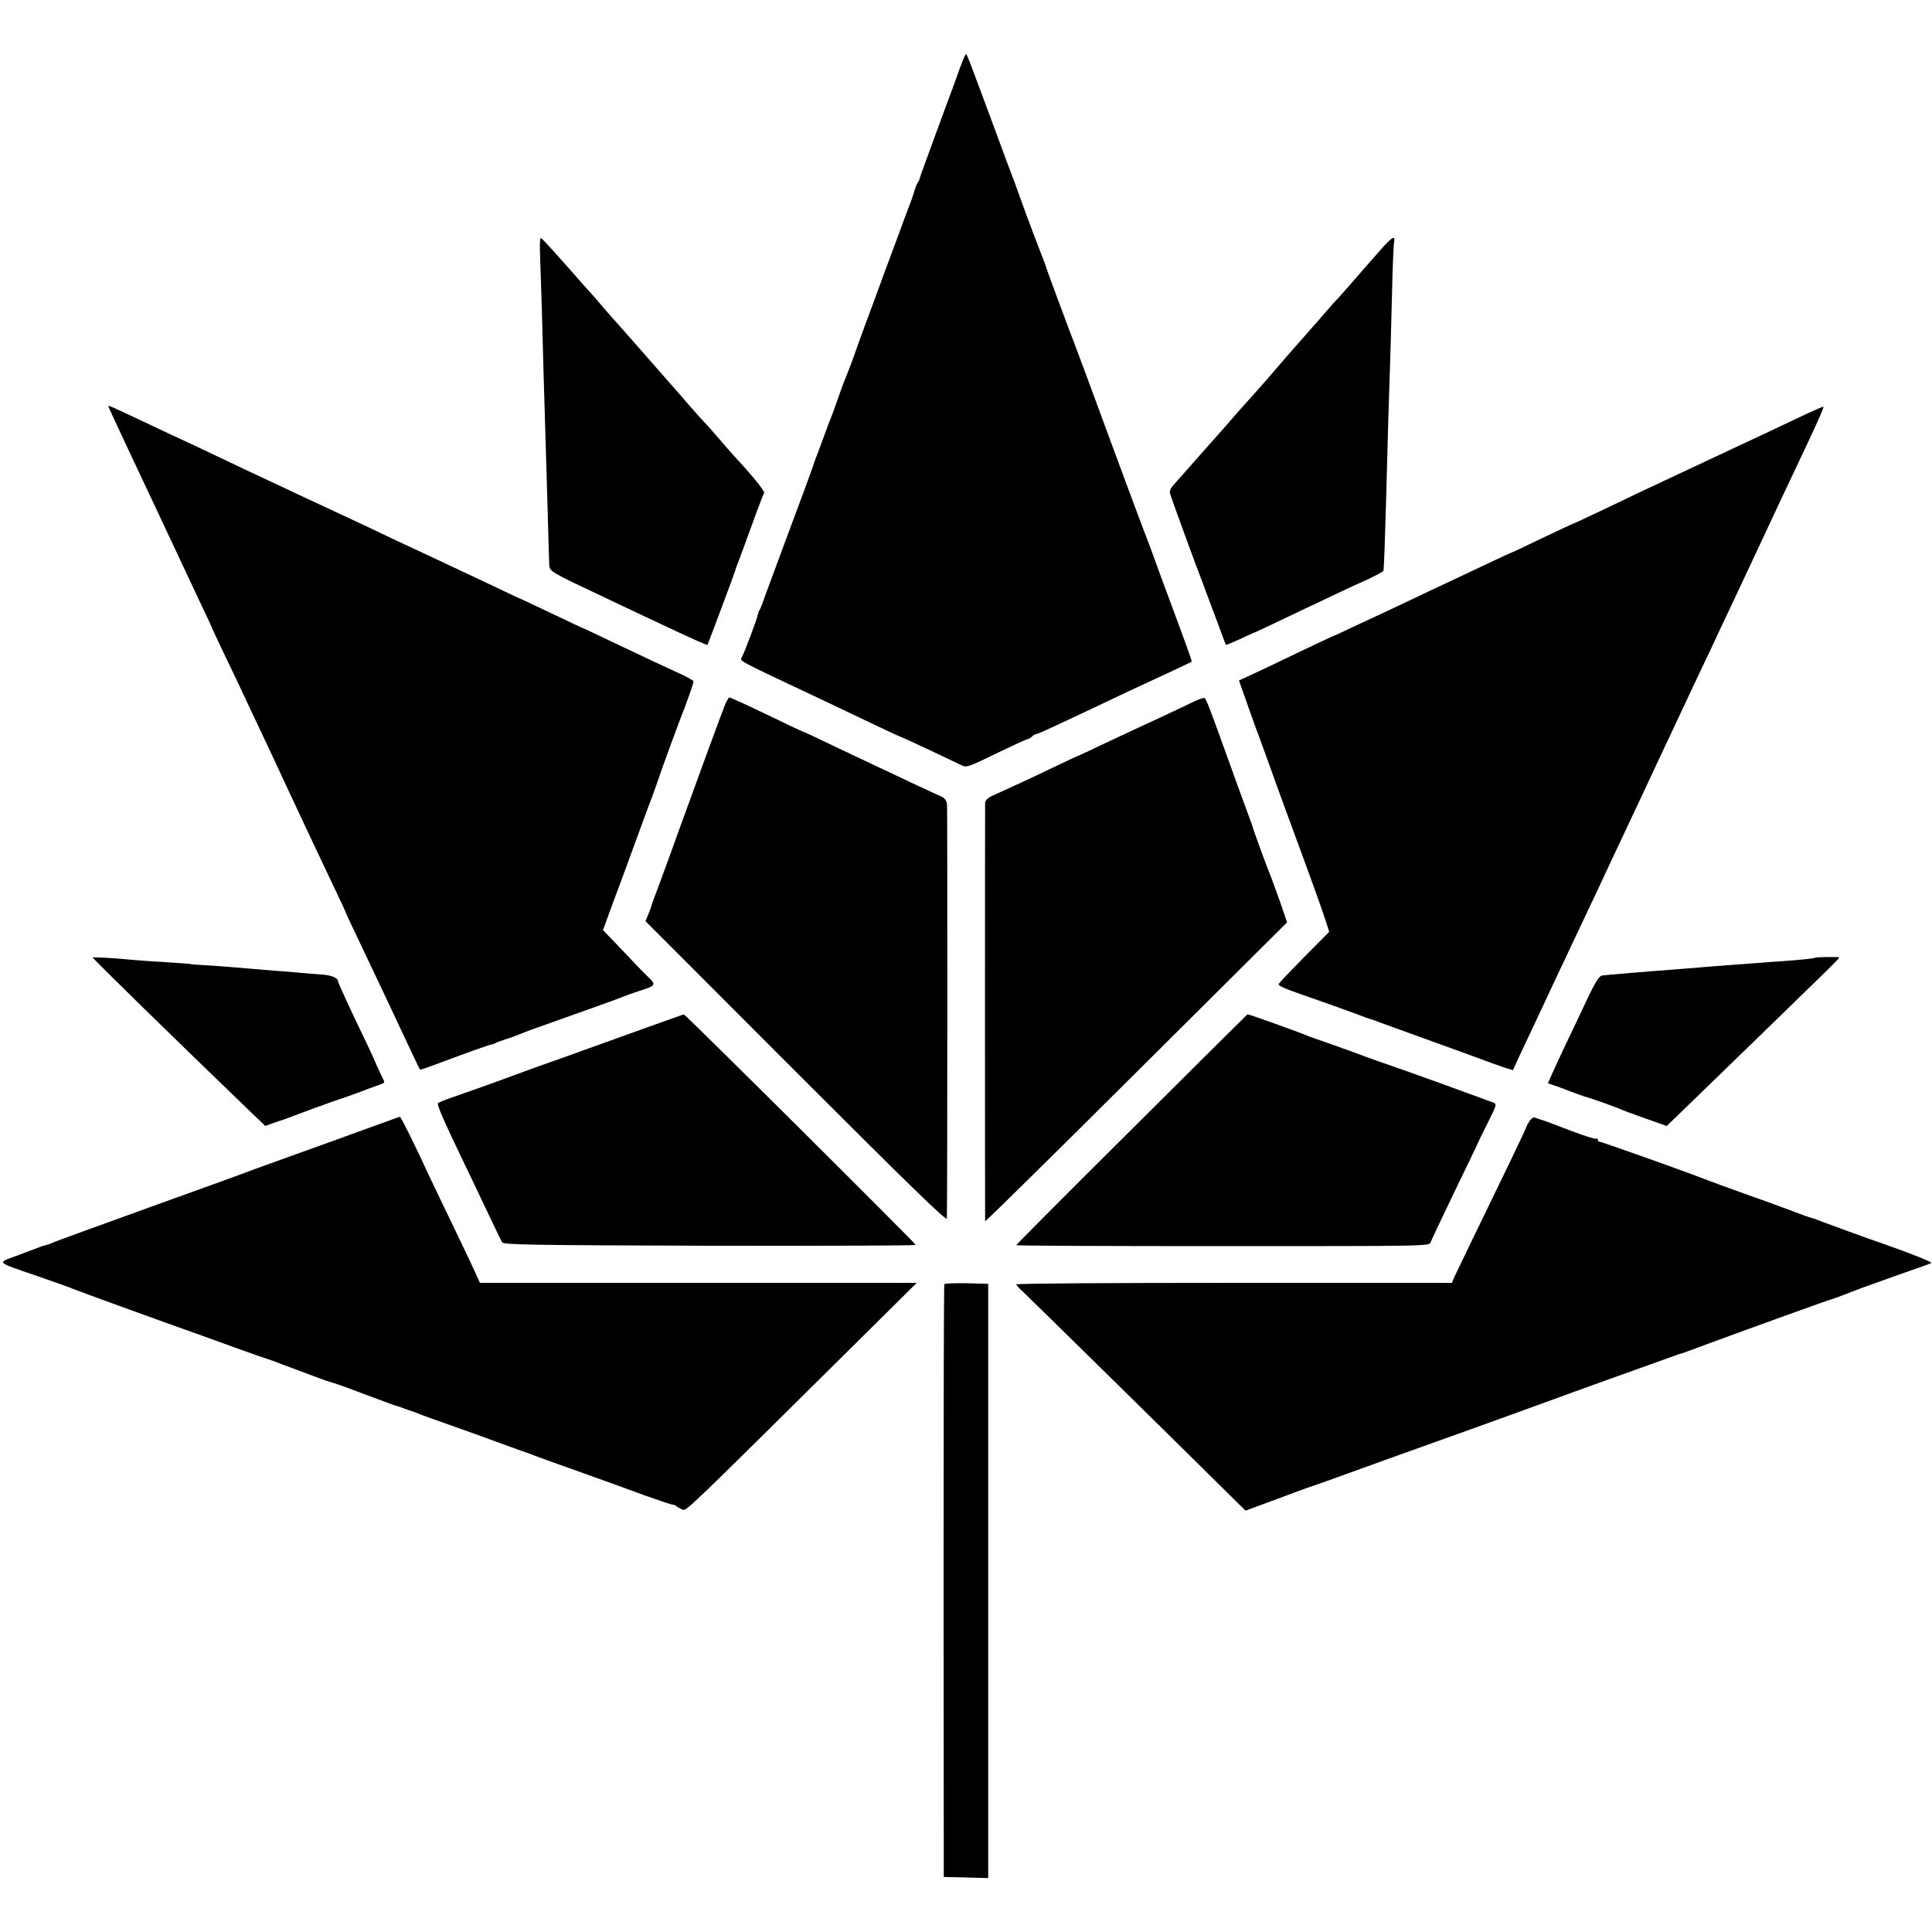
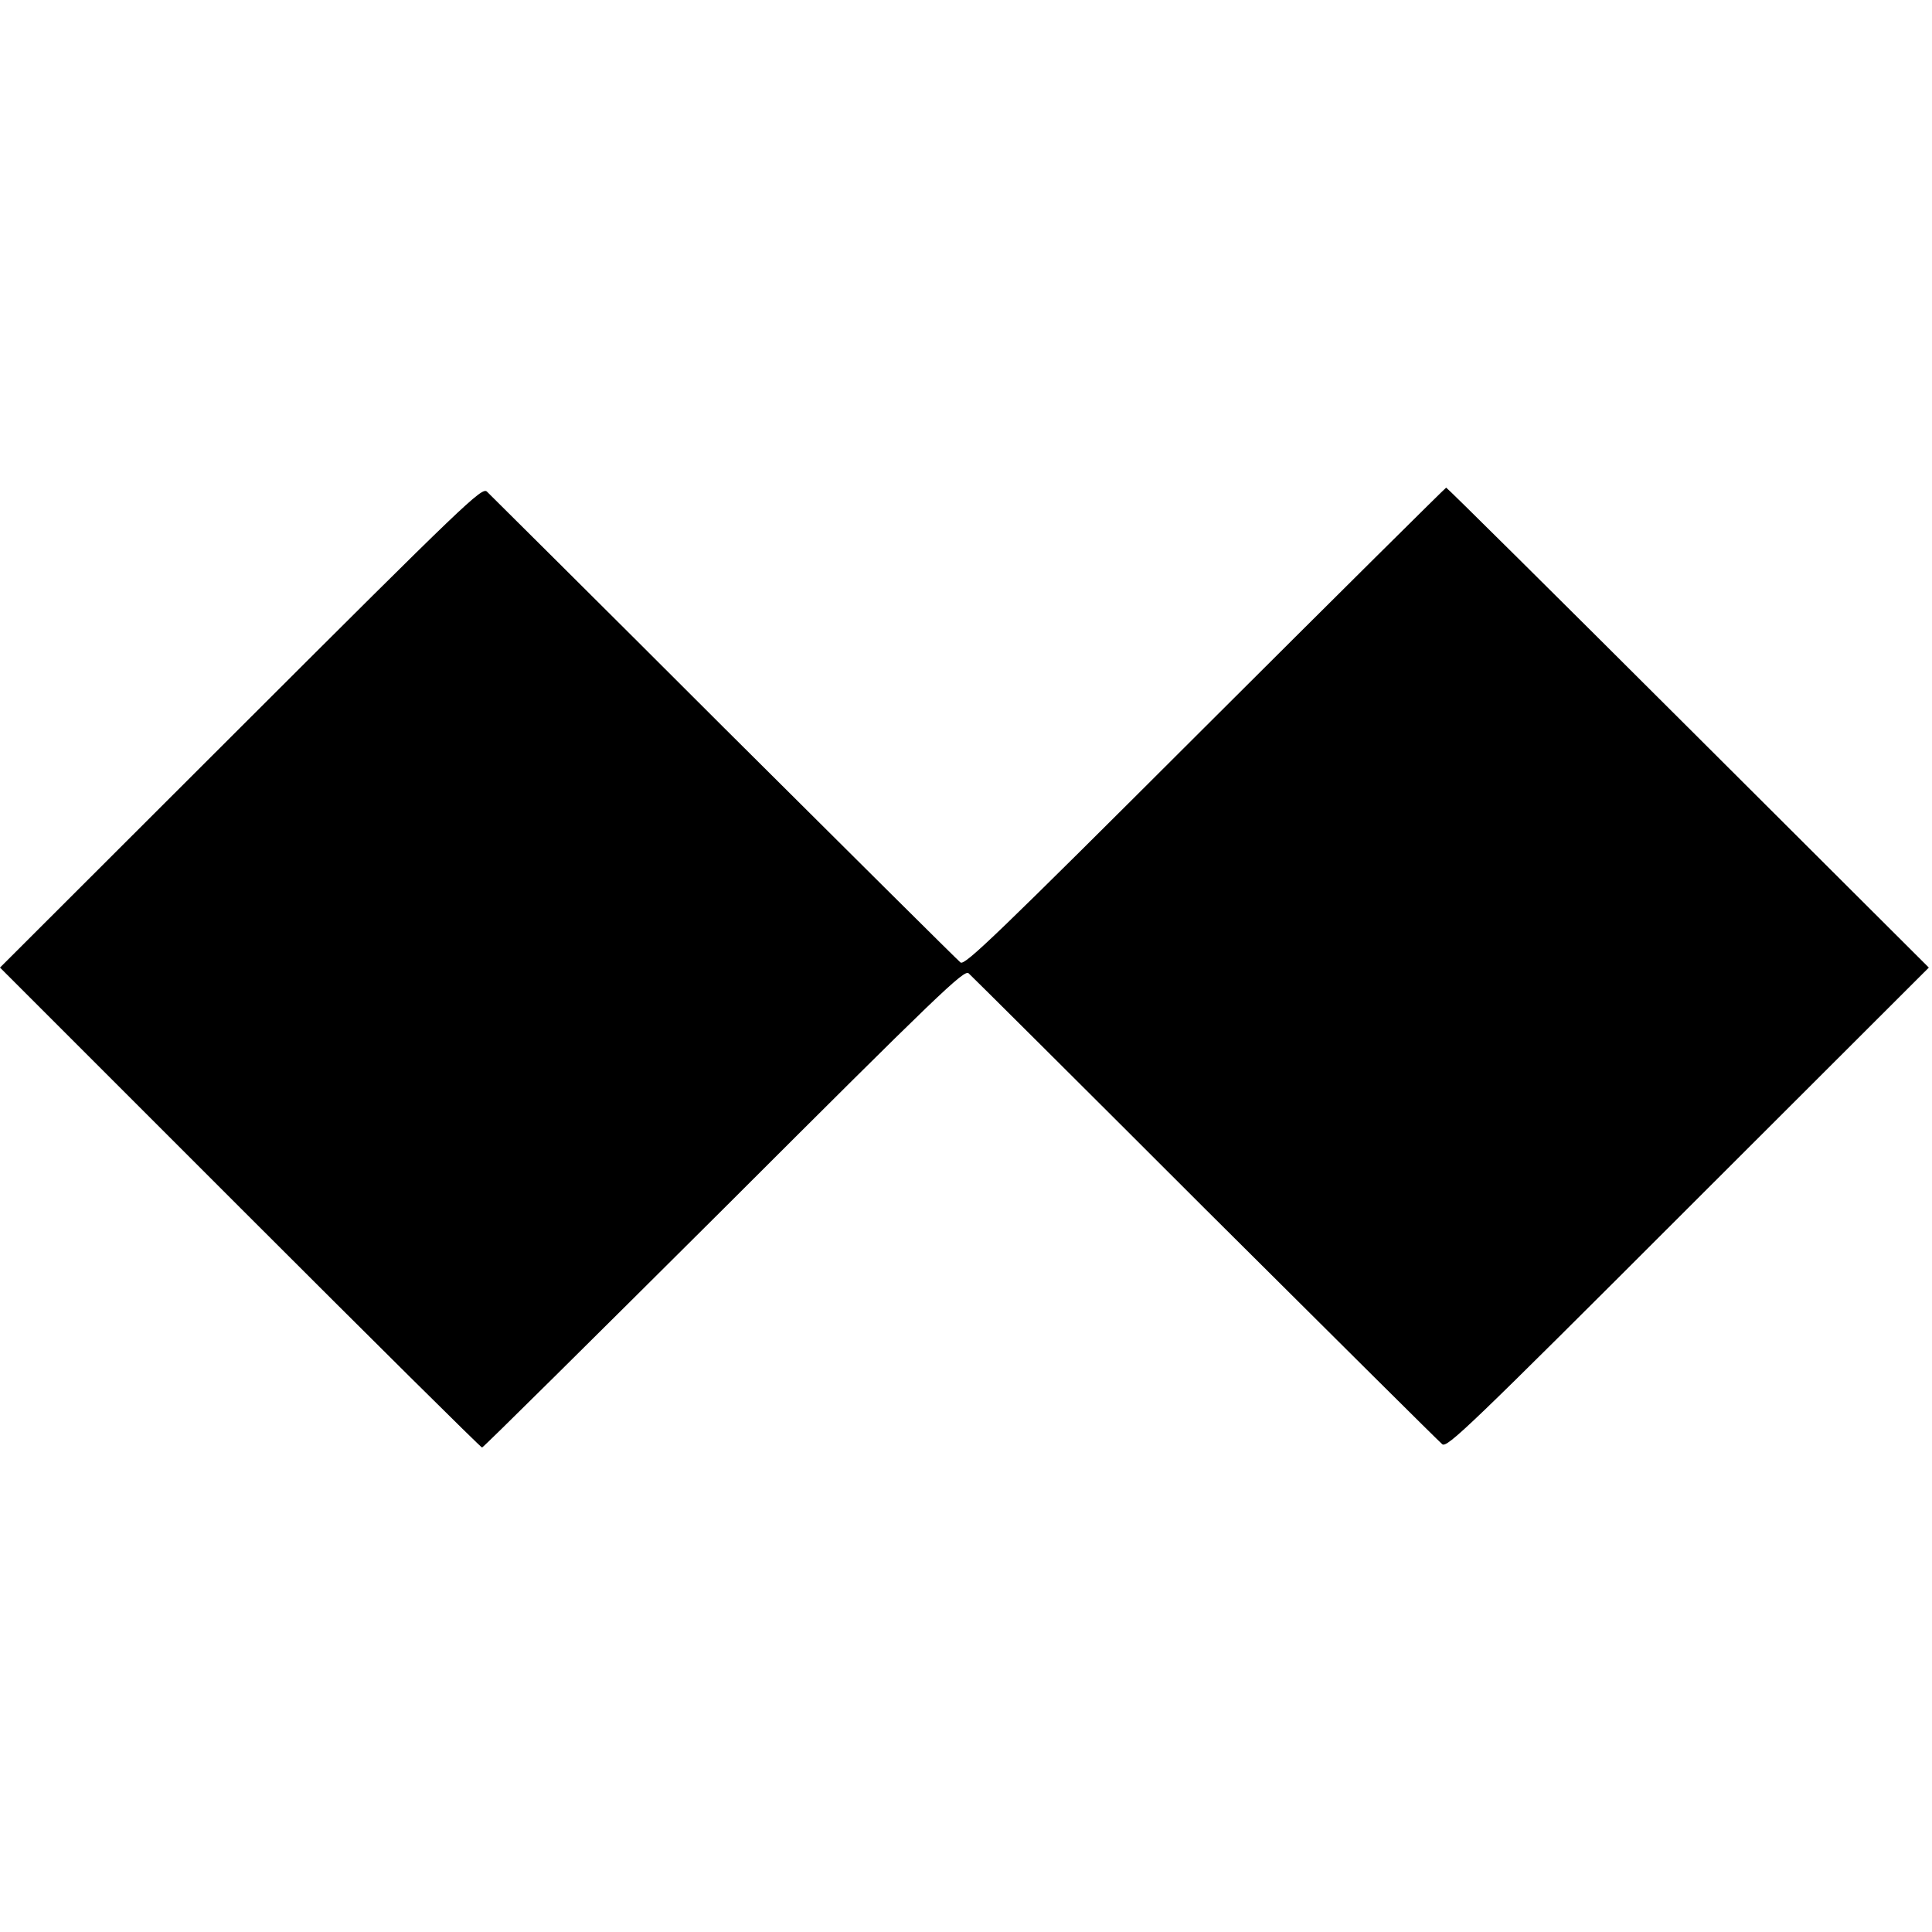
- <svg xmlns="http://www.w3.org/2000/svg" version="1.0" width="1000pt" height="1000pt" viewBox="0 0 1000 1000" preserveAspectRatio="xMidYMid meet">
-   <g transform="translate(0,1000) scale(0.1,-0.1)" fill="#000000" stroke="none">
-     <path d="M4963 9633 c-17 -49 -42 -117 -56 -153 -19 -51 -85 -231 -142 -388 -2 -7 -5 -16 -6 -20 0 -4 -4 -11 -9 -17 -4 -5 -13 -28 -19 -50 -7 -22 -16 -49 -21 -60 -4 -11 -33 -87 -63 -170 -31 -82 -86 -231 -122 -330 -37 -99 -81 -218 -97 -265 -16 -47 -36 -98 -43 -115 -7 -16 -28 -70 -45 -120 -17 -49 -35 -99 -40 -110 -5 -11 -20 -51 -34 -90 -14 -38 -31 -83 -37 -100 -7 -16 -13 -34 -15 -40 -3 -13 -63 -176 -158 -430 -41 -110 -85 -229 -98 -265 -12 -36 -25 -67 -28 -70 -3 -3 -6 -13 -8 -23 -4 -22 -69 -196 -83 -220 -10 -19 -28 -10 401 -212 91 -43 221 -105 290 -138 69 -33 130 -61 135 -62 6 -2 73 -33 150 -69 77 -37 149 -71 160 -76 28 -14 34 -12 190 64 77 37 146 69 153 70 7 1 18 8 24 14 7 7 16 12 20 12 8 0 52 20 258 117 230 109 257 122 310 146 79 36 234 109 238 112 3 2 -25 79 -120 335 -28 74 -59 160 -70 190 -11 30 -25 71 -33 90 -28 71 -106 281 -185 495 -123 334 -191 518 -200 540 -14 34 -142 379 -145 390 -1 6 -5 17 -8 25 -15 36 -110 287 -117 310 -5 14 -22 61 -38 105 -17 44 -60 159 -95 255 -136 367 -152 410 -157 410 -3 0 -20 -39 -37 -87z" />
-     <path d="M2795 8688 c2 -46 6 -182 10 -303 6 -231 11 -417 20 -700 3 -93 8 -262 11 -375 3 -113 6 -218 7 -235 2 -33 10 -37 277 -163 58 -28 150 -71 205 -97 159 -75 236 -111 288 -134 l48 -20 9 22 c13 32 132 350 135 362 1 6 5 17 8 25 7 16 47 125 103 279 19 52 37 97 39 99 7 7 -64 94 -160 197 -11 12 -45 51 -75 86 -30 35 -63 73 -75 84 -11 12 -45 49 -75 84 -30 35 -60 69 -65 75 -6 6 -73 83 -150 171 -77 88 -147 167 -155 176 -8 8 -40 44 -70 79 -30 36 -62 72 -70 81 -8 8 -28 31 -45 50 -124 142 -208 234 -215 237 -5 2 -7 -34 -5 -80z" />
-     <path d="M7147 8708 c-31 -35 -67 -76 -82 -93 -14 -16 -47 -54 -73 -84 -26 -30 -56 -64 -67 -76 -11 -11 -34 -36 -50 -55 -17 -19 -77 -89 -135 -154 -58 -65 -122 -139 -142 -163 -21 -25 -68 -79 -105 -120 -38 -42 -73 -81 -78 -87 -6 -6 -39 -45 -75 -86 -36 -41 -68 -77 -71 -80 -3 -3 -38 -43 -79 -89 -40 -46 -88 -100 -106 -120 -24 -25 -32 -42 -28 -56 7 -24 133 -370 174 -475 15 -41 47 -127 71 -190 23 -63 43 -116 44 -118 1 -1 33 12 71 29 38 18 71 33 74 34 3 0 41 18 85 39 44 21 121 58 170 81 50 23 128 60 175 83 47 22 120 56 163 75 42 20 77 39 78 44 3 30 7 139 13 348 8 323 16 575 21 720 2 66 7 230 10 365 3 135 8 255 11 268 7 36 -11 26 -69 -40z" />
-     <path d="M562 7893 c2 -5 9 -19 15 -33 18 -40 91 -195 145 -310 27 -58 63 -134 80 -170 91 -194 187 -399 239 -509 33 -68 59 -125 59 -127 0 -2 30 -65 66 -141 37 -76 81 -169 99 -208 18 -38 50 -108 73 -155 44 -92 104 -222 159 -340 53 -114 174 -371 237 -503 31 -64 56 -119 56 -121 0 -2 32 -71 71 -152 123 -258 125 -264 271 -574 22 -47 41 -86 42 -87 1 -1 54 17 117 41 122 46 238 87 254 90 6 1 15 4 20 7 6 4 28 12 50 19 22 7 54 18 70 25 17 7 68 27 115 43 276 98 407 145 425 153 11 5 45 17 75 27 97 31 99 33 52 78 -22 21 -83 84 -135 140 l-96 100 55 150 c31 82 82 221 114 309 32 88 70 192 85 230 14 39 32 88 39 110 11 35 106 293 123 335 4 8 7 17 8 20 1 3 4 12 7 20 22 59 38 107 38 113 0 4 -28 20 -62 36 -75 34 -194 90 -377 177 -73 35 -134 64 -136 64 -2 0 -74 34 -160 75 -87 41 -158 75 -160 75 -1 0 -63 29 -136 64 -157 74 -263 124 -374 176 -44 20 -118 55 -165 77 -47 23 -120 57 -162 77 -143 67 -232 108 -318 148 -47 23 -123 58 -170 80 -47 22 -128 60 -180 85 -52 25 -131 62 -175 83 -110 51 -179 83 -324 152 -130 61 -134 63 -129 51z" />
-     <path d="M9355 7860 c-71 -34 -221 -105 -510 -240 -49 -23 -121 -57 -160 -75 -110 -51 -258 -121 -403 -191 -74 -35 -136 -64 -138 -64 -2 0 -75 -34 -161 -75 -86 -41 -157 -75 -159 -75 -2 0 -52 -23 -111 -51 -59 -28 -139 -66 -178 -84 -38 -18 -115 -54 -170 -80 -55 -26 -147 -70 -205 -97 -58 -27 -138 -64 -178 -83 -39 -19 -74 -35 -76 -35 -3 0 -87 -40 -188 -88 -101 -49 -211 -101 -244 -116 l-61 -28 32 -91 c18 -51 41 -117 52 -147 12 -30 42 -113 68 -185 25 -71 64 -177 85 -235 133 -361 195 -532 211 -584 l19 -59 -127 -128 c-69 -70 -130 -134 -134 -141 -6 -9 25 -23 114 -54 99 -34 256 -90 337 -121 8 -3 20 -7 25 -8 6 -2 55 -20 110 -40 55 -20 161 -58 235 -85 74 -26 173 -63 220 -80 47 -18 104 -38 128 -46 l43 -13 33 72 c19 40 55 117 81 172 26 55 63 134 82 175 19 41 54 116 78 165 23 50 59 126 80 170 21 44 55 118 78 165 22 47 60 128 84 180 25 52 61 129 80 170 20 41 52 111 73 155 21 44 55 118 77 165 22 47 55 117 73 155 40 85 119 254 167 355 20 41 53 111 73 155 21 44 55 118 78 165 66 140 132 281 164 350 17 36 48 103 70 150 22 47 57 121 78 165 21 44 57 121 80 170 55 116 81 177 78 180 -2 1 -39 -15 -83 -35z" />
-     <path d="M3753 6353 c-16 -39 -162 -437 -238 -648 -23 -66 -64 -176 -89 -245 -52 -138 -55 -148 -56 -155 -1 -3 -7 -20 -15 -39 l-14 -34 779 -780 c581 -581 780 -775 781 -759 3 74 3 2118 1 2142 -3 23 -11 34 -35 45 -18 7 -81 37 -142 65 -60 29 -141 67 -180 85 -38 18 -139 66 -224 106 -84 41 -155 74 -158 74 -2 0 -59 26 -126 59 -167 80 -255 121 -262 121 -3 0 -13 -17 -22 -37z" />
-     <path d="M6185 6371 c-22 -11 -110 -52 -195 -92 -85 -39 -211 -98 -279 -130 -68 -33 -125 -59 -126 -59 -2 0 -64 -29 -137 -64 -73 -35 -164 -78 -203 -95 -38 -18 -87 -40 -107 -49 -24 -11 -38 -24 -39 -37 -1 -23 -1 -2157 0 -2166 1 -4 353 343 782 770 l781 777 -36 105 c-21 57 -43 120 -51 139 -20 49 -87 233 -90 245 -1 6 -5 17 -8 25 -16 42 -84 229 -122 335 -95 264 -112 309 -121 312 -5 2 -27 -6 -49 -16z" />
-     <path d="M480 5044 c0 -6 410 -407 789 -772 l104 -100 41 15 c22 8 46 16 51 17 6 2 17 6 25 9 37 15 267 99 280 102 8 2 47 16 85 30 39 15 84 32 100 37 39 14 38 13 27 35 -11 21 -45 96 -47 103 -1 3 -20 43 -42 90 -86 178 -143 303 -143 310 0 17 -30 31 -76 35 -27 2 -78 6 -114 9 -36 4 -94 9 -130 11 -36 3 -90 7 -120 10 -115 10 -207 17 -265 20 -33 2 -60 4 -60 5 0 1 -25 3 -55 5 -103 6 -245 16 -280 20 -59 6 -170 12 -170 9z" />
-     <path d="M9396 5043 c-4 -4 -86 -12 -171 -18 -44 -3 -105 -7 -135 -10 -30 -2 -91 -7 -135 -10 -44 -3 -98 -7 -120 -9 -36 -4 -186 -15 -260 -21 -69 -5 -221 -18 -240 -20 -11 -1 -29 -3 -41 -4 -16 -1 -33 -27 -79 -123 -32 -68 -82 -175 -113 -238 -30 -63 -62 -134 -72 -156 l-18 -41 31 -11 c18 -5 57 -20 87 -32 30 -11 62 -23 70 -25 22 -5 161 -54 185 -65 11 -6 70 -27 131 -49 l111 -39 119 115 c148 143 613 595 705 685 38 37 69 69 69 72 0 4 -119 3 -124 -1z" />
-     <path d="M3520 4743 c-38 -13 -311 -111 -455 -163 -88 -32 -205 -74 -260 -93 -55 -20 -131 -47 -170 -62 -75 -28 -202 -73 -300 -107 -33 -11 -64 -24 -68 -28 -7 -6 29 -90 137 -314 24 -50 76 -158 115 -241 39 -82 75 -157 80 -165 7 -13 139 -15 1075 -18 586 -1 1066 1 1066 4 0 8 -1193 1194 -1200 1193 -3 0 -12 -3 -20 -6z" />
-     <path d="M5858 4155 c-329 -327 -598 -597 -598 -600 0 -3 481 -5 1069 -5 1062 0 1070 0 1076 20 4 11 60 130 125 265 66 135 119 246 119 248 0 1 22 47 50 102 49 99 50 100 28 109 -58 22 -452 165 -527 190 -25 8 -83 29 -130 46 -47 18 -130 48 -185 67 -55 19 -109 38 -120 43 -45 19 -302 111 -308 110 -1 0 -271 -268 -599 -595z" />
-     <path d="M2050 4213 c-8 -3 -80 -29 -160 -58 -80 -29 -242 -88 -360 -130 -118 -42 -224 -81 -235 -85 -11 -5 -240 -88 -510 -185 -269 -97 -499 -181 -510 -186 -12 -6 -27 -11 -35 -13 -8 -2 -24 -6 -35 -11 -11 -4 -62 -23 -114 -43 -109 -41 -121 -30 114 -111 83 -29 159 -56 170 -61 17 -8 458 -168 675 -245 36 -13 117 -42 180 -65 63 -23 135 -48 160 -56 25 -8 54 -19 65 -24 11 -4 46 -17 78 -29 31 -12 81 -30 110 -41 28 -11 61 -22 72 -25 11 -2 88 -29 170 -61 83 -31 155 -57 160 -59 6 -1 19 -5 30 -9 11 -5 34 -12 50 -18 17 -5 39 -14 50 -19 11 -4 85 -31 165 -59 80 -28 168 -60 195 -70 28 -10 91 -33 140 -51 50 -17 99 -35 110 -40 11 -4 110 -40 220 -79 110 -39 262 -94 337 -122 76 -27 139 -48 141 -46 2 1 10 -2 18 -8 8 -6 22 -14 33 -18 19 -7 21 -5 880 846 l331 328 -1131 0 -1130 0 -19 42 c-10 23 -60 130 -112 237 -52 108 -111 230 -130 271 -75 163 -148 310 -153 309 -3 0 -12 -3 -20 -6z" />
-     <path d="M7916 4196 c-9 -14 -16 -28 -16 -30 0 -3 -37 -81 -81 -173 -183 -377 -276 -570 -290 -600 l-14 -33 -1127 0 c-621 0 -1128 -3 -1128 -8 0 -4 17 -22 38 -41 28 -26 773 -758 1098 -1080 l51 -50 149 55 c82 31 169 63 194 71 25 8 119 42 210 75 91 33 172 62 180 65 8 3 62 22 120 43 300 107 368 132 515 185 88 32 237 86 330 120 94 34 249 90 345 124 96 35 182 65 190 68 8 4 20 7 25 8 6 2 71 25 145 53 203 75 613 223 630 227 8 2 58 20 110 41 52 20 164 60 249 90 85 29 156 55 158 57 4 5 -119 54 -252 100 -87 30 -270 97 -315 114 -8 4 -18 7 -22 8 -5 2 -9 3 -10 5 -2 1 -10 3 -18 5 -8 1 -62 21 -120 43 -58 22 -152 56 -210 76 -111 40 -202 73 -235 86 -58 24 -524 190 -534 190 -6 0 -11 5 -11 11 0 5 -4 8 -8 5 -5 -3 -62 15 -128 40 -65 25 -130 50 -144 54 -14 4 -32 11 -41 14 -11 5 -22 -1 -33 -18z" />
-     <path d="M4888 3353 c-3 -4 -4 -696 -4 -1538 l1 -1530 115 -3 115 -3 0 1538 0 1538 -112 3 c-61 1 -113 -1 -115 -5z" />
+ <svg xmlns="http://www.w3.org/2000/svg" version="1.0" width="16pt" height="16pt" viewBox="0 0 16 16" preserveAspectRatio="xMidYMid meet">
+   <g transform="translate(0,16) scale(0.002492,-0.002492)" fill="#000000" stroke="none">
+     <path d="M800 4004 l-800 -799 797 -797 c439 -439 801 -798 805 -798 4 0 365 358 804 795 718 717 798 794 813 781 9 -8 363 -360 786 -783 424 -422 778 -774 788 -782 16 -13 90 58 817 785 l800 799 -799 797 c-440 439 -802 798 -805 798 -2 0 -363 -358 -801 -795 -698 -697 -799 -794 -813 -783 -9 7 -363 359 -787 781 -423 423 -778 775 -787 784 -17 15 -72 -38 -818 -783z" />
  </g>
</svg>
